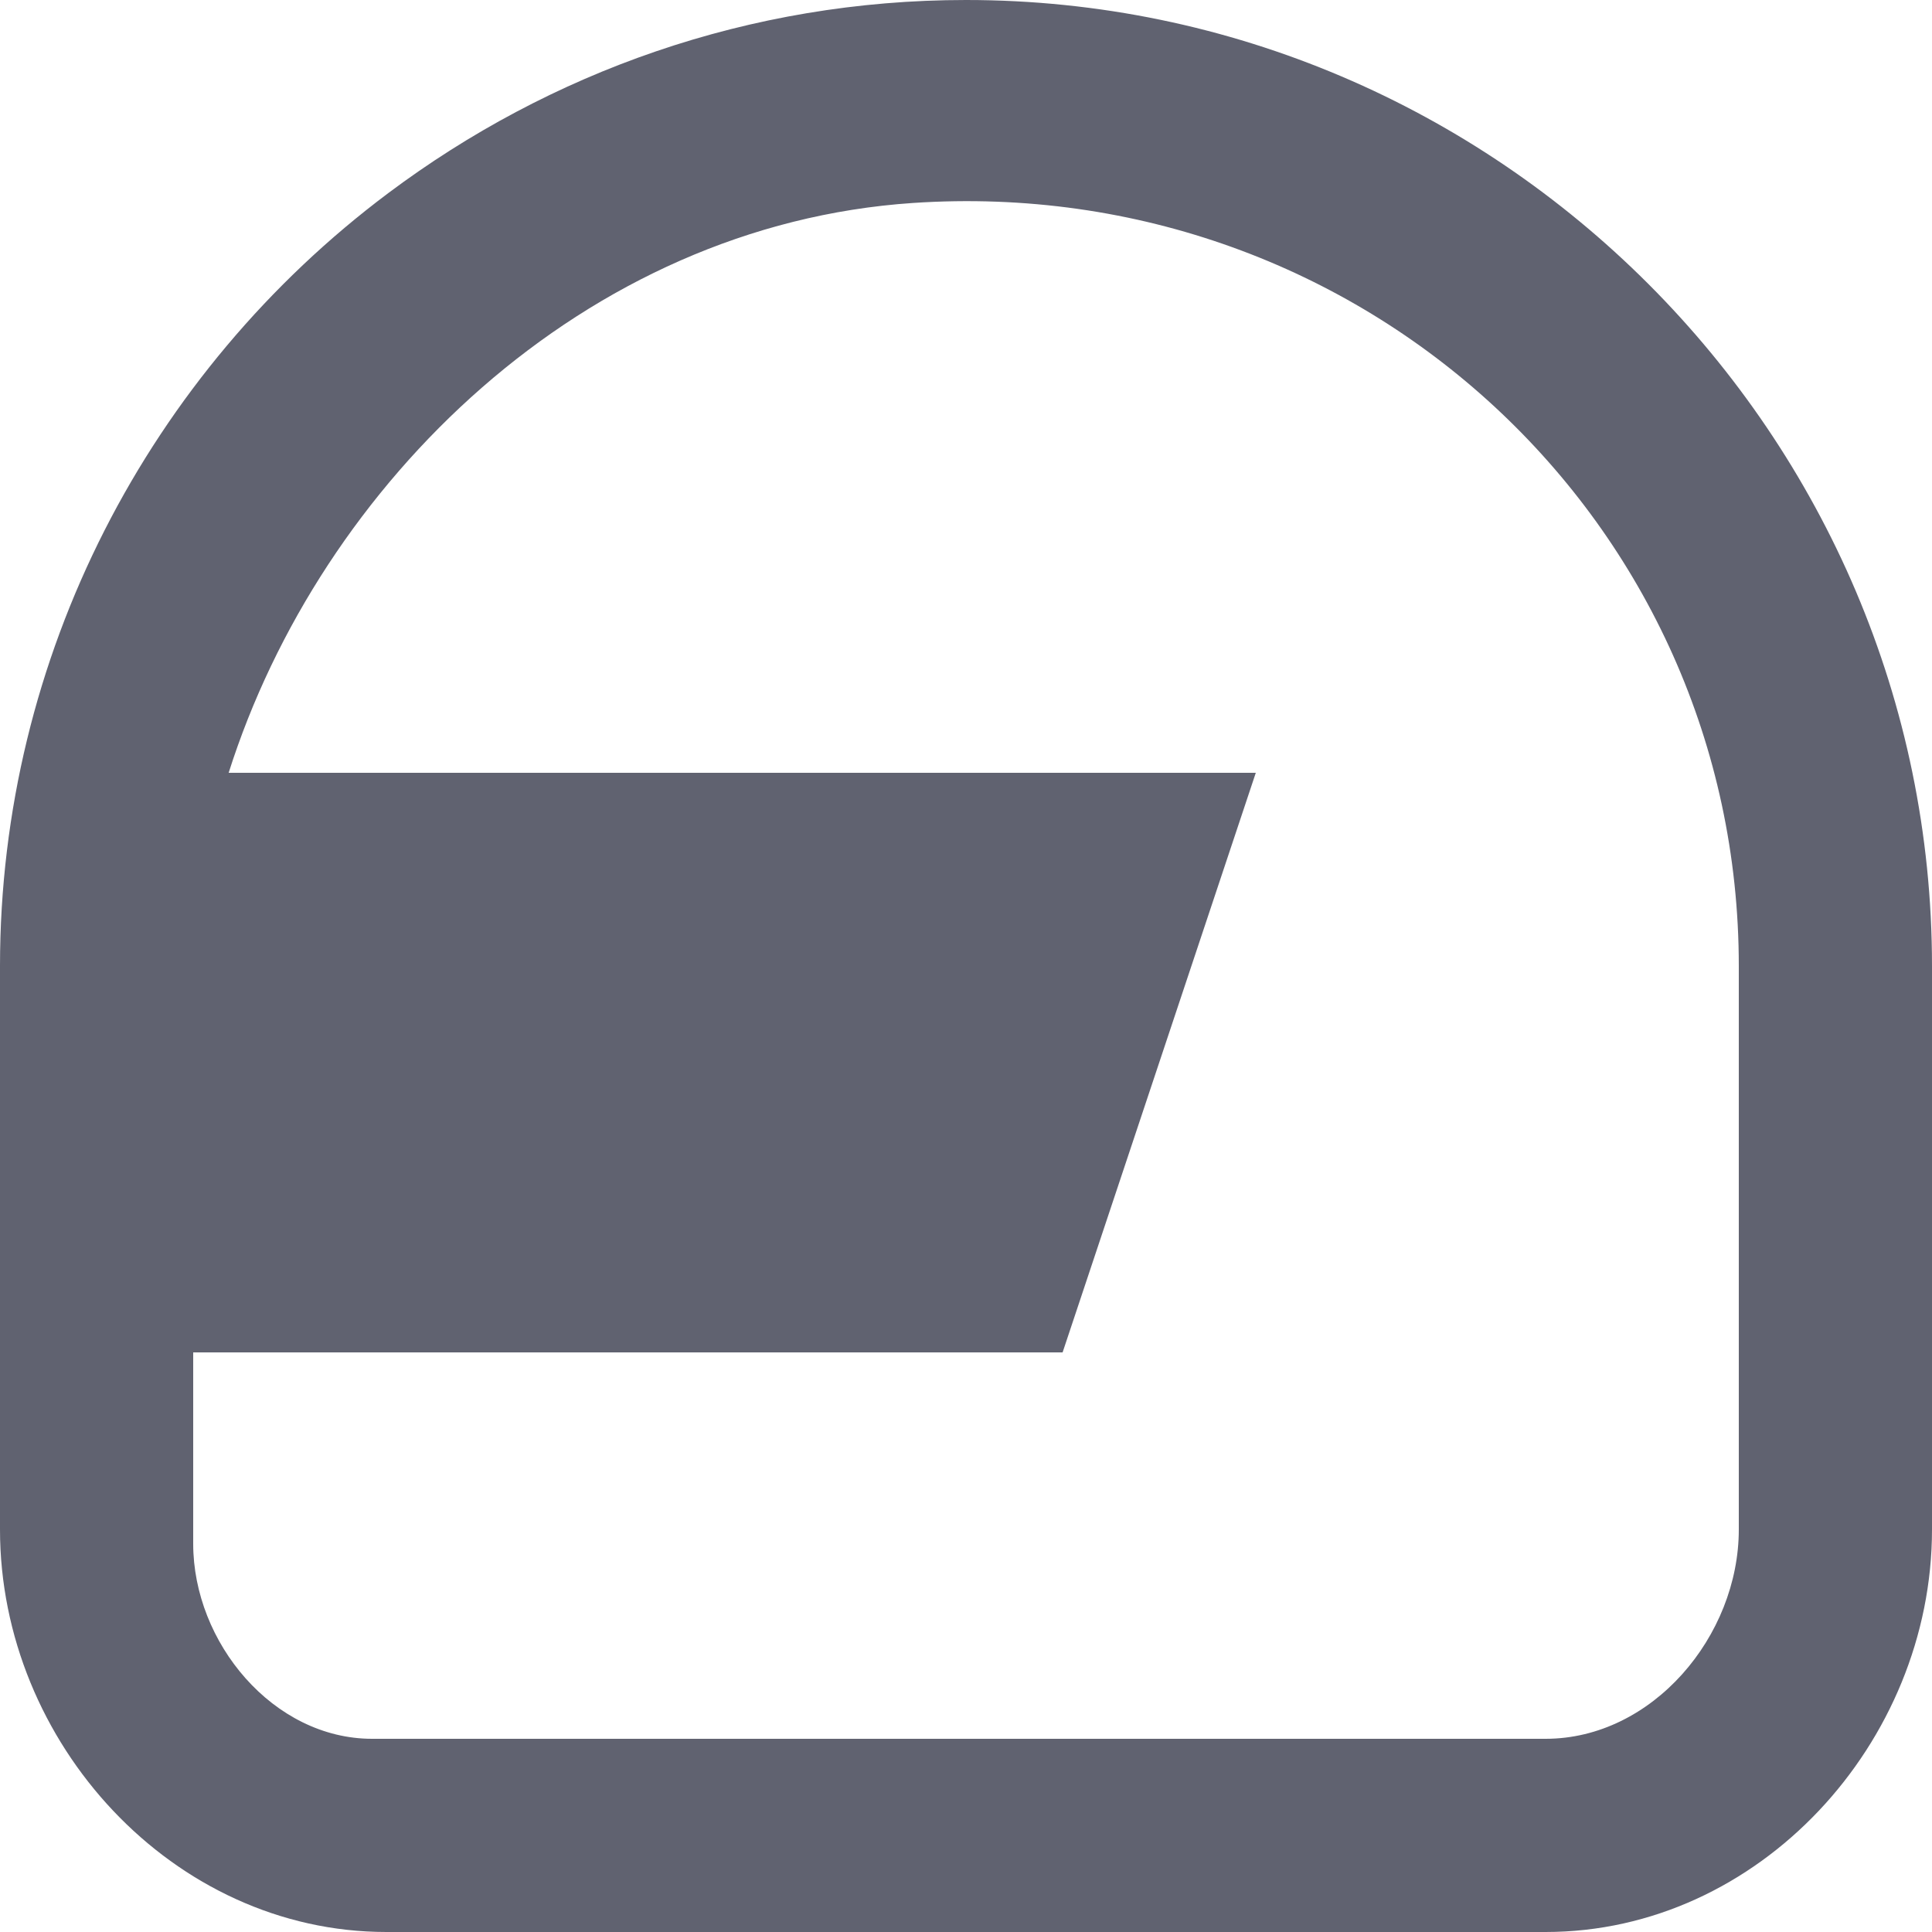
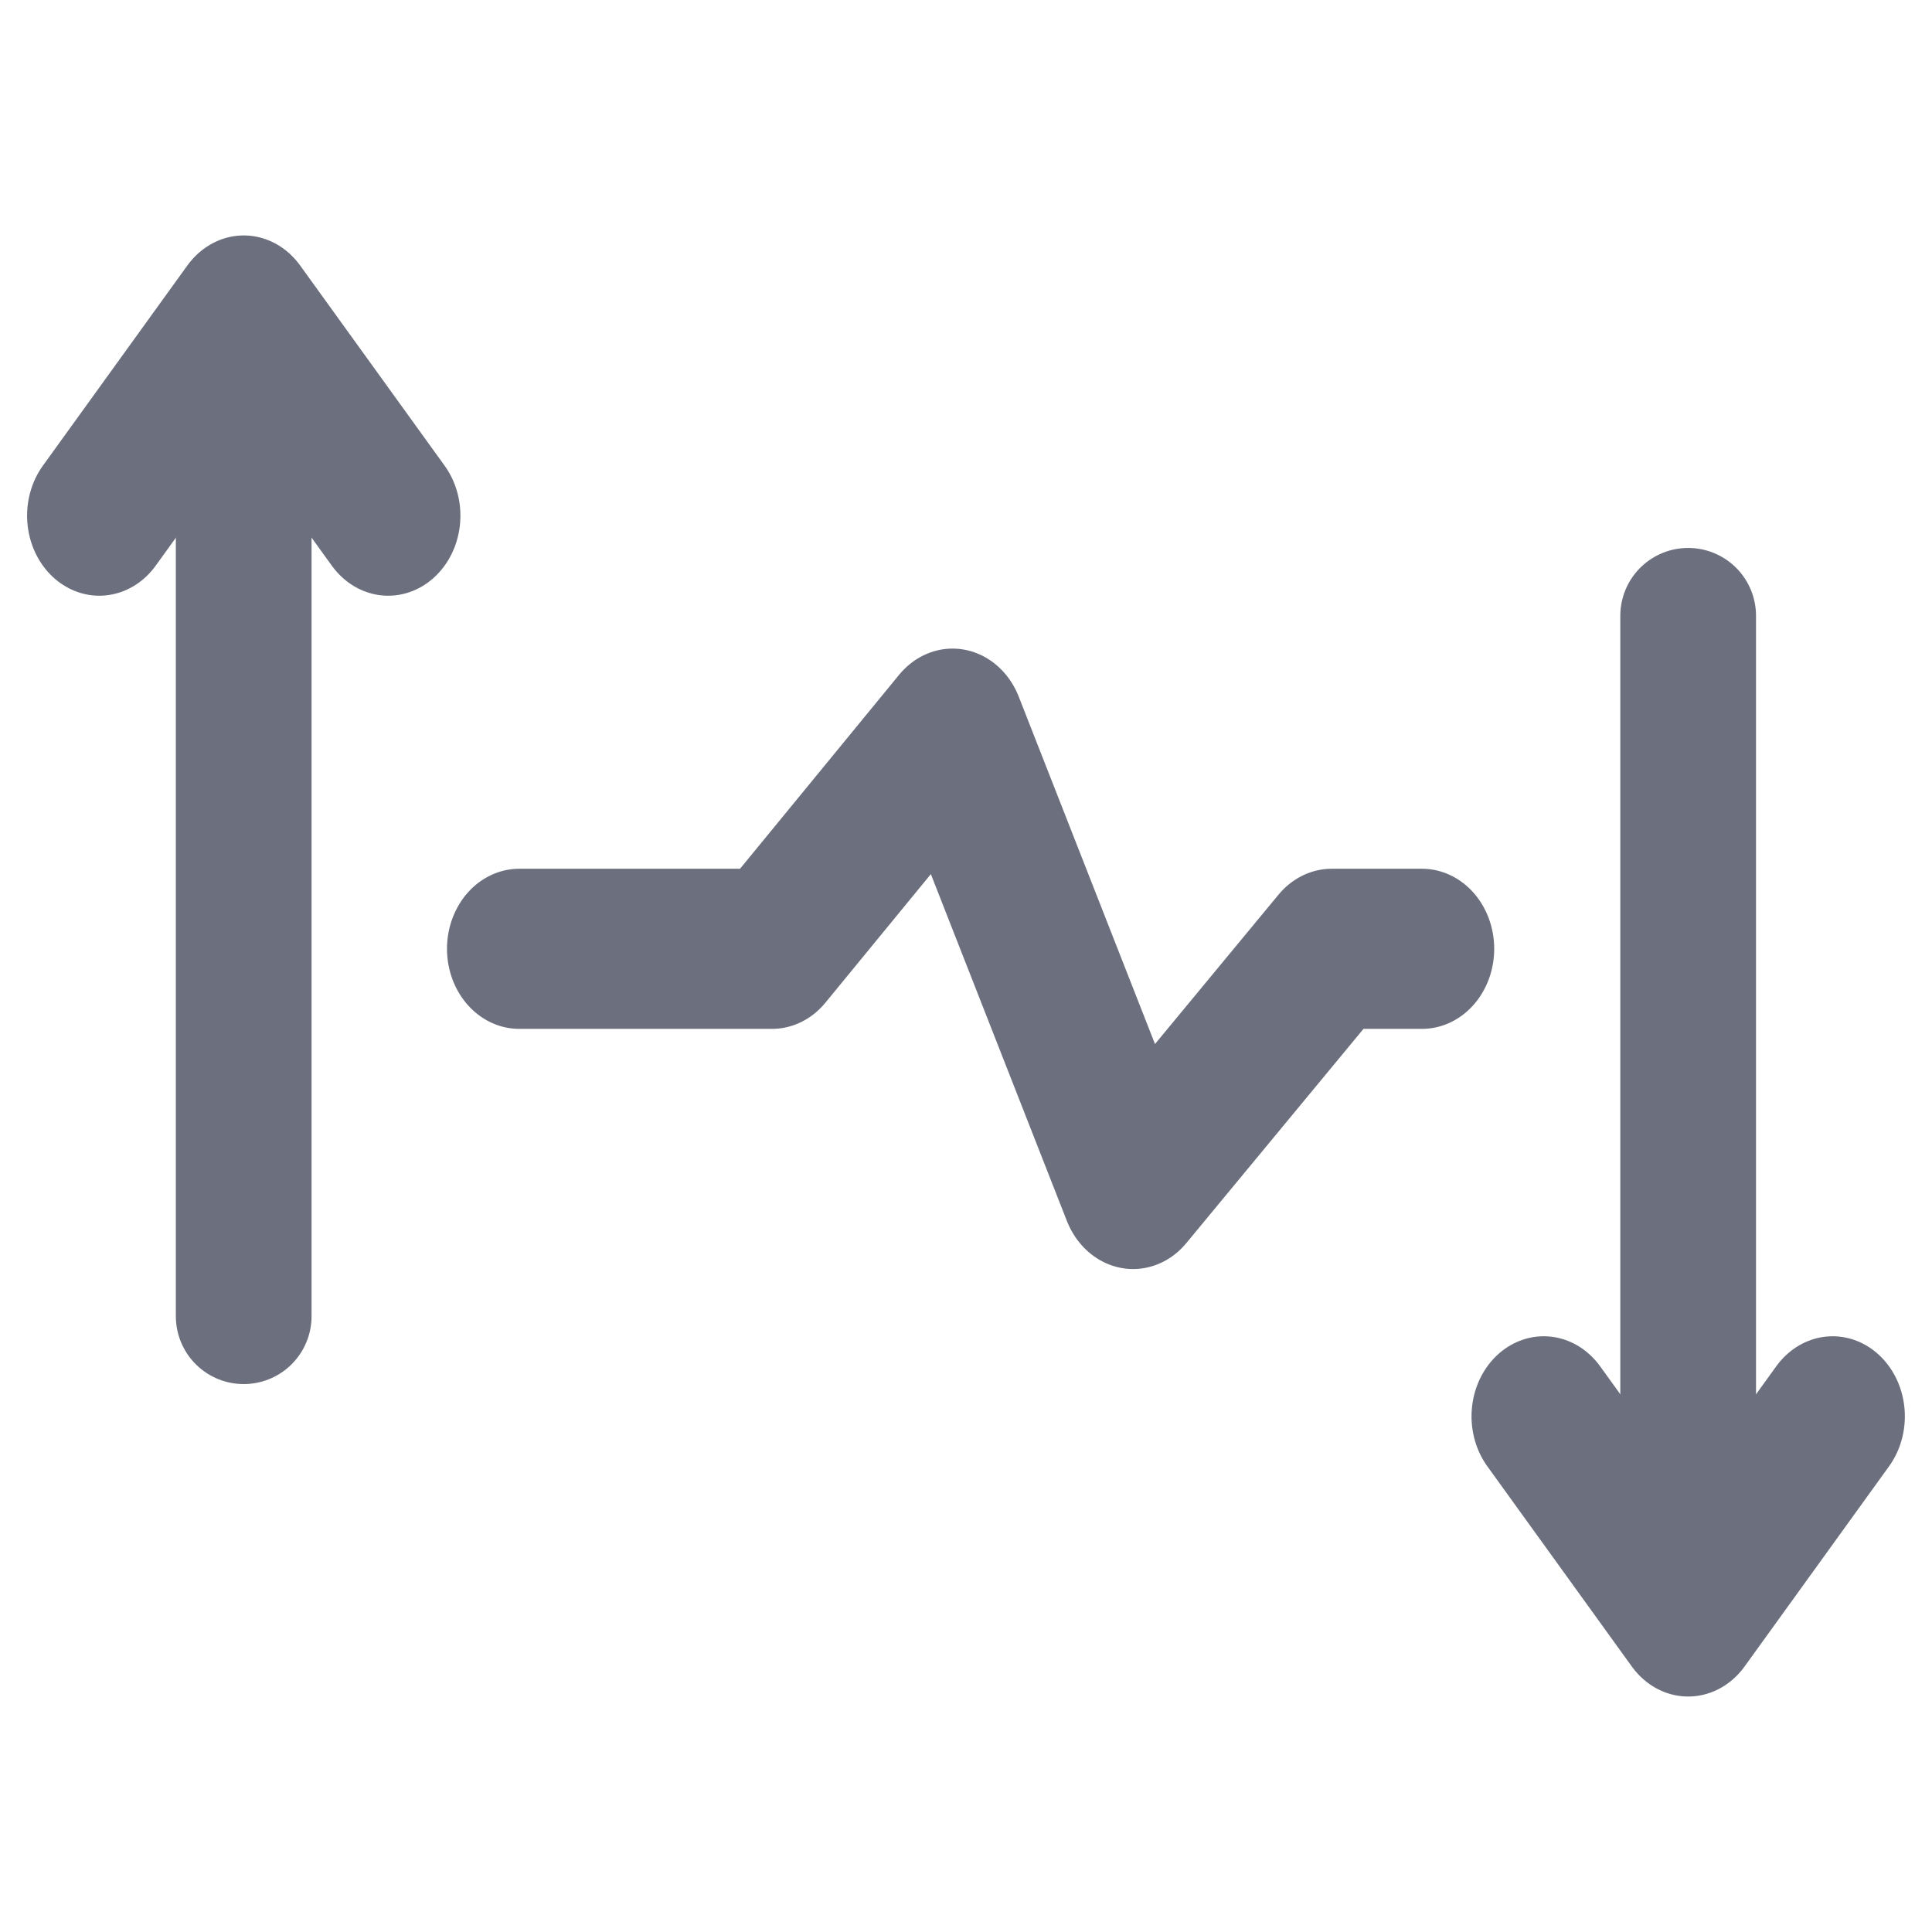
- <svg xmlns="http://www.w3.org/2000/svg" width="32px" height="32px" viewBox="0 0 20 20" version="1.1">
-   <defs>
- 
-   </defs>
-   <g id="Page-1" stroke="none" stroke-width="1" fill="none" fill-rule="evenodd">
-     <g id="Dribbble-Light-Preview" transform="translate(-260, -5559)" fill="#606270FF">
-       <g id="icons" transform="translate(56, 160)">
-         <path d="M222,5414.833 C222,5415.938 221.105,5417 220,5417 L208.018,5417 L207.852,5417 C206.829,5417 206,5416.004 206,5414.981 L206,5413 L215,5413 L217,5407 L206.367,5407 C207.319,5404 210.049,5401.329 213.452,5401.101 C218.11,5400.789 222,5404.407 222,5409 L222,5414.833 Z M214,5399 C211.754,5399 209.688,5399.749 208.018,5401 C205.548,5402.85 204,5405.788 204,5409 L204,5414.833 C204,5417.042 205.791,5419 208,5419 L220,5419 C222.209,5419 224,5417.042 224,5414.833 L224,5409 C224,5403.508 219.506,5399 214,5399 L214,5399 Z" id="helmet-[#593]">
- 
-         </path>
-       </g>
-     </g>
+ <svg xmlns="http://www.w3.org/2000/svg" width="32" height="32" viewBox="0 0 11.389 8.967" fill="none" stroke="#6c707e" stroke-width="0.8" stroke-linecap="round" stroke-linejoin="round" version="1.1" id="svg3">
+   <defs id="defs3" />
+   <g id="g3" transform="translate(-2.454409,-3.615958)">
+     <line x1="3.891" y1="10.164" x2="3.891" y2="4.265" id="line1" style="stroke-width:0.8" />
+     <polyline points="3.2,6.5 4,5.5 4.8,6.5" id="polyline1" transform="matrix(1.064356,0,0,1.179859,-0.3661336,-2.224383)" />
+     <line x1="12.406" y1="6.035" x2="12.406" y2="11.934" id="line2" style="stroke-width:0.8" />
+     <polyline points="11.2,11 12,12 12.8,11" id="polyline2" transform="matrix(1.064356,0,0,1.179859,-0.3661336,-2.224383)" />
+     <polyline points="5.6,8.3                     7,8.3                     8,7.2                     9,9.5                     10.1,8.3                     10.6,8.3" id="polyline3" transform="matrix(1.064356,0,0,1.179859,-0.4452751,-1.794722)" />
  </g>
</svg>
